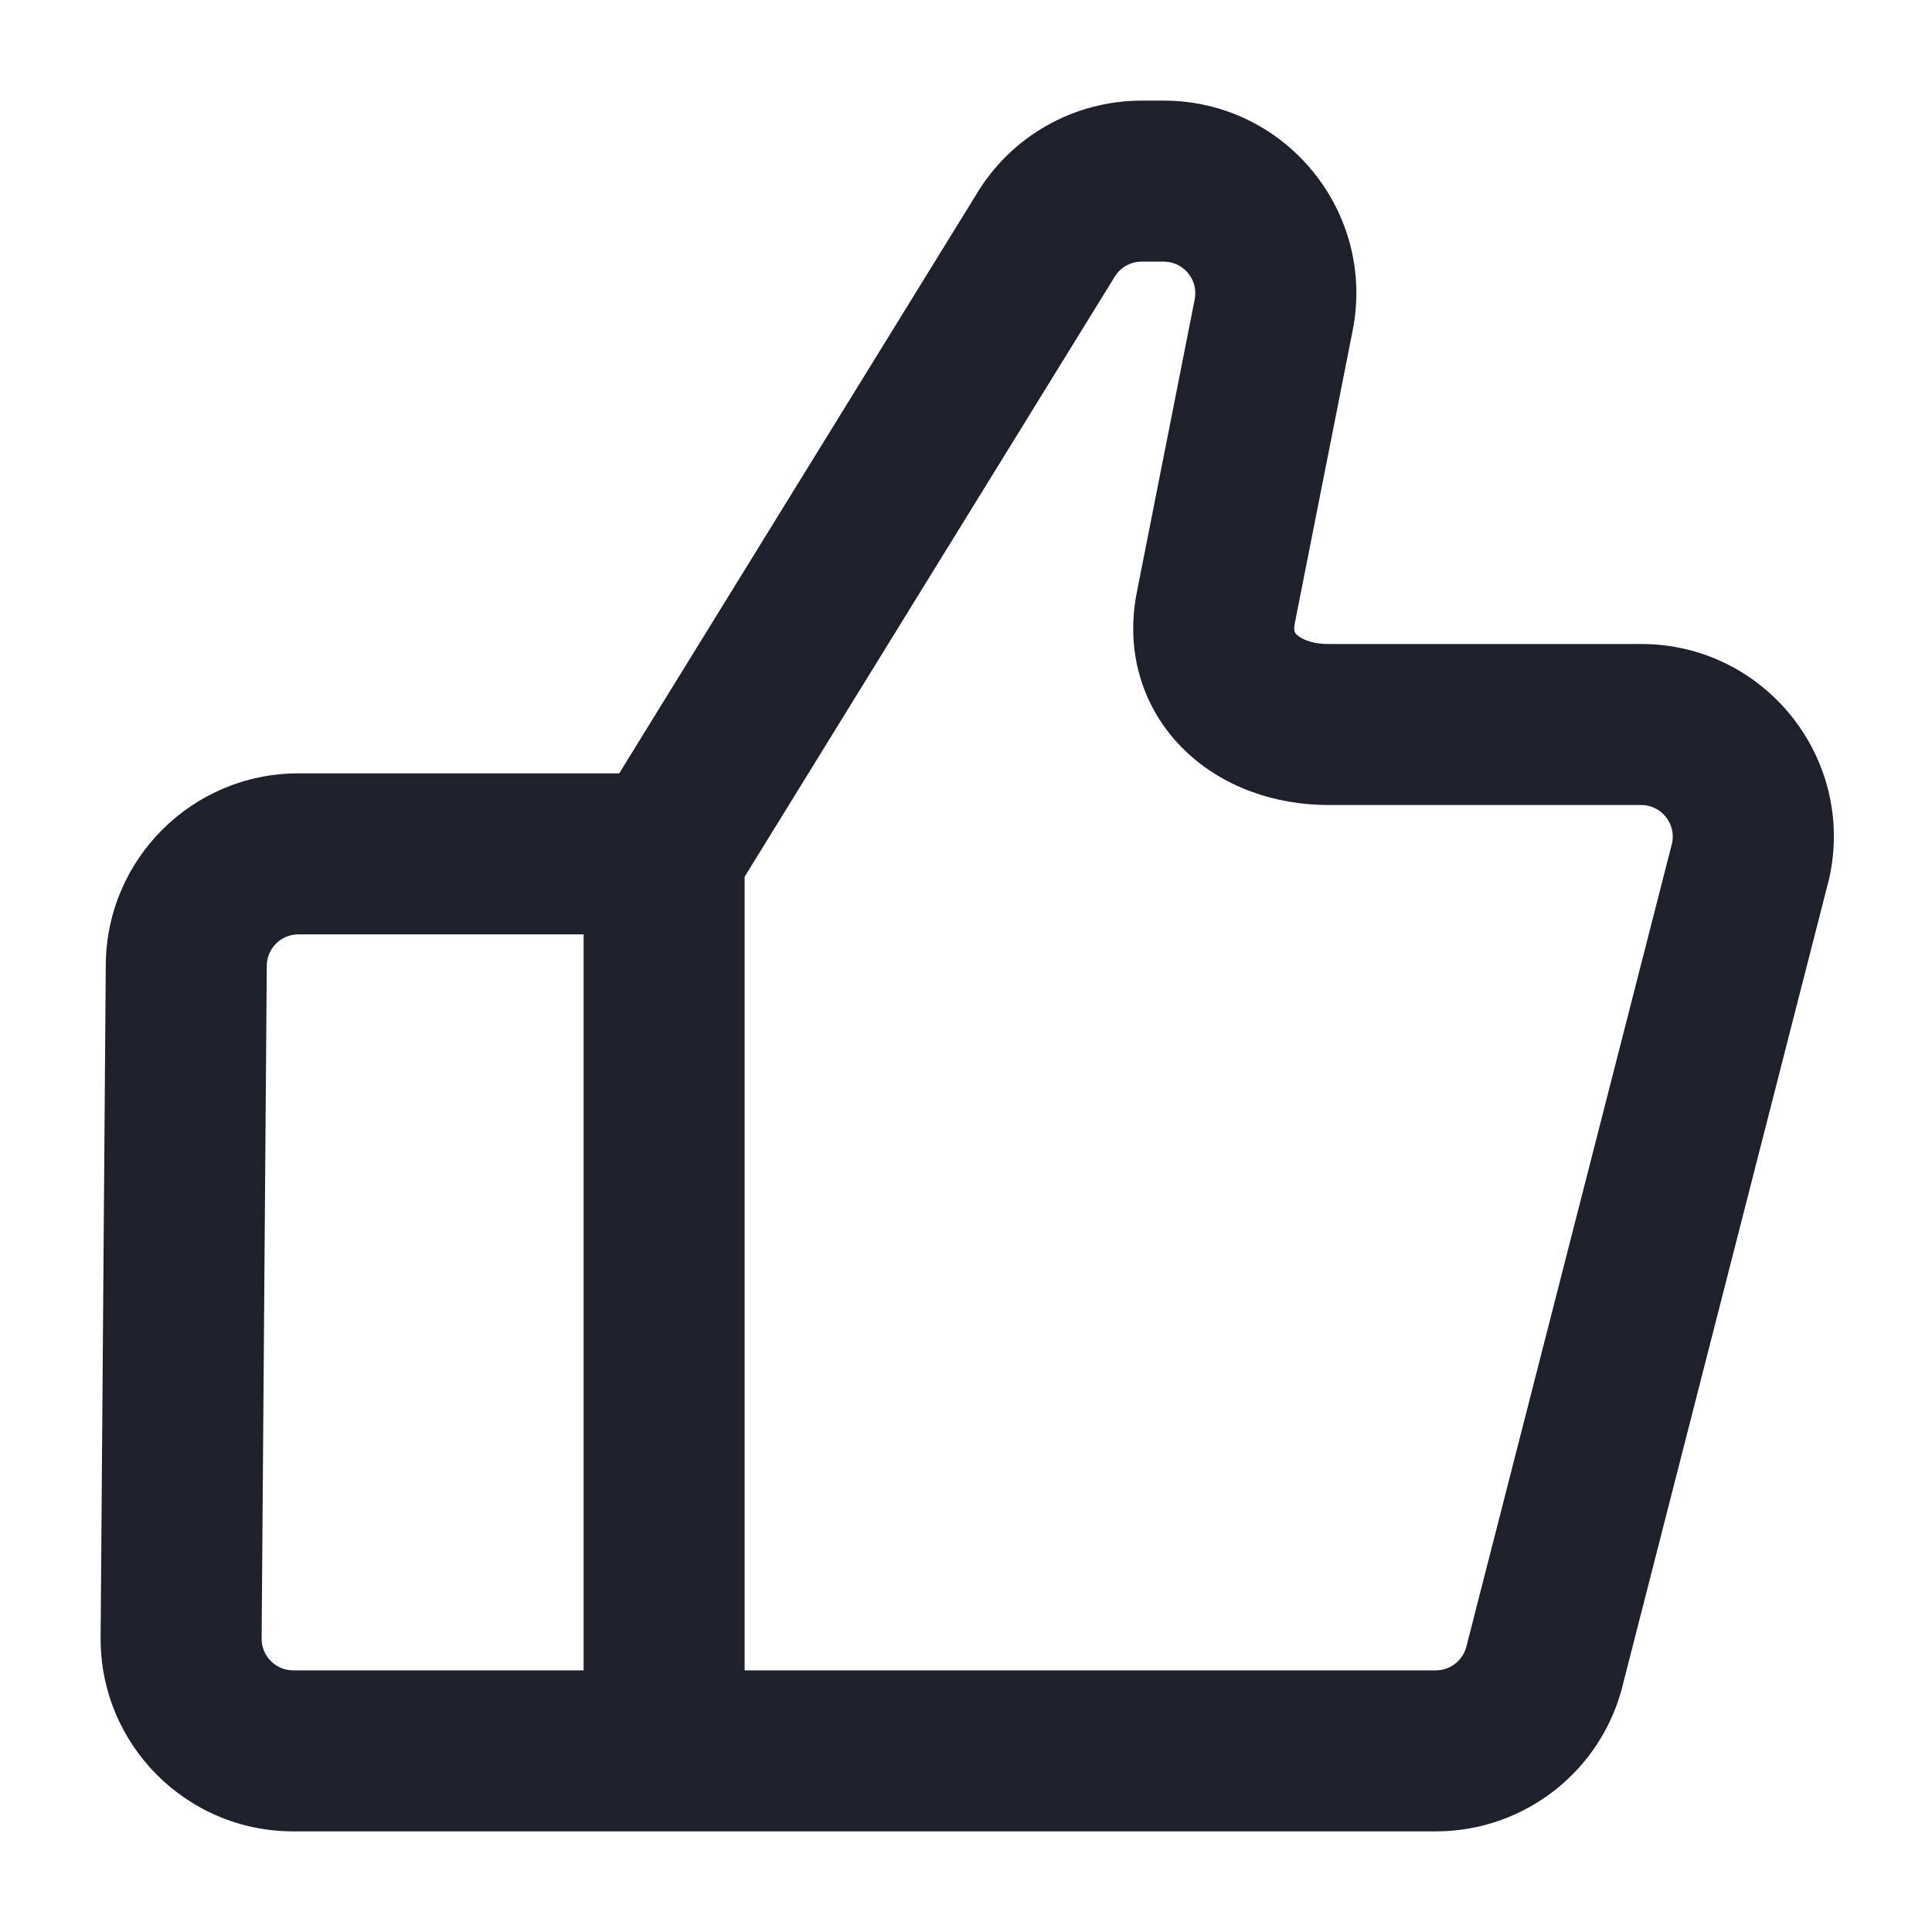
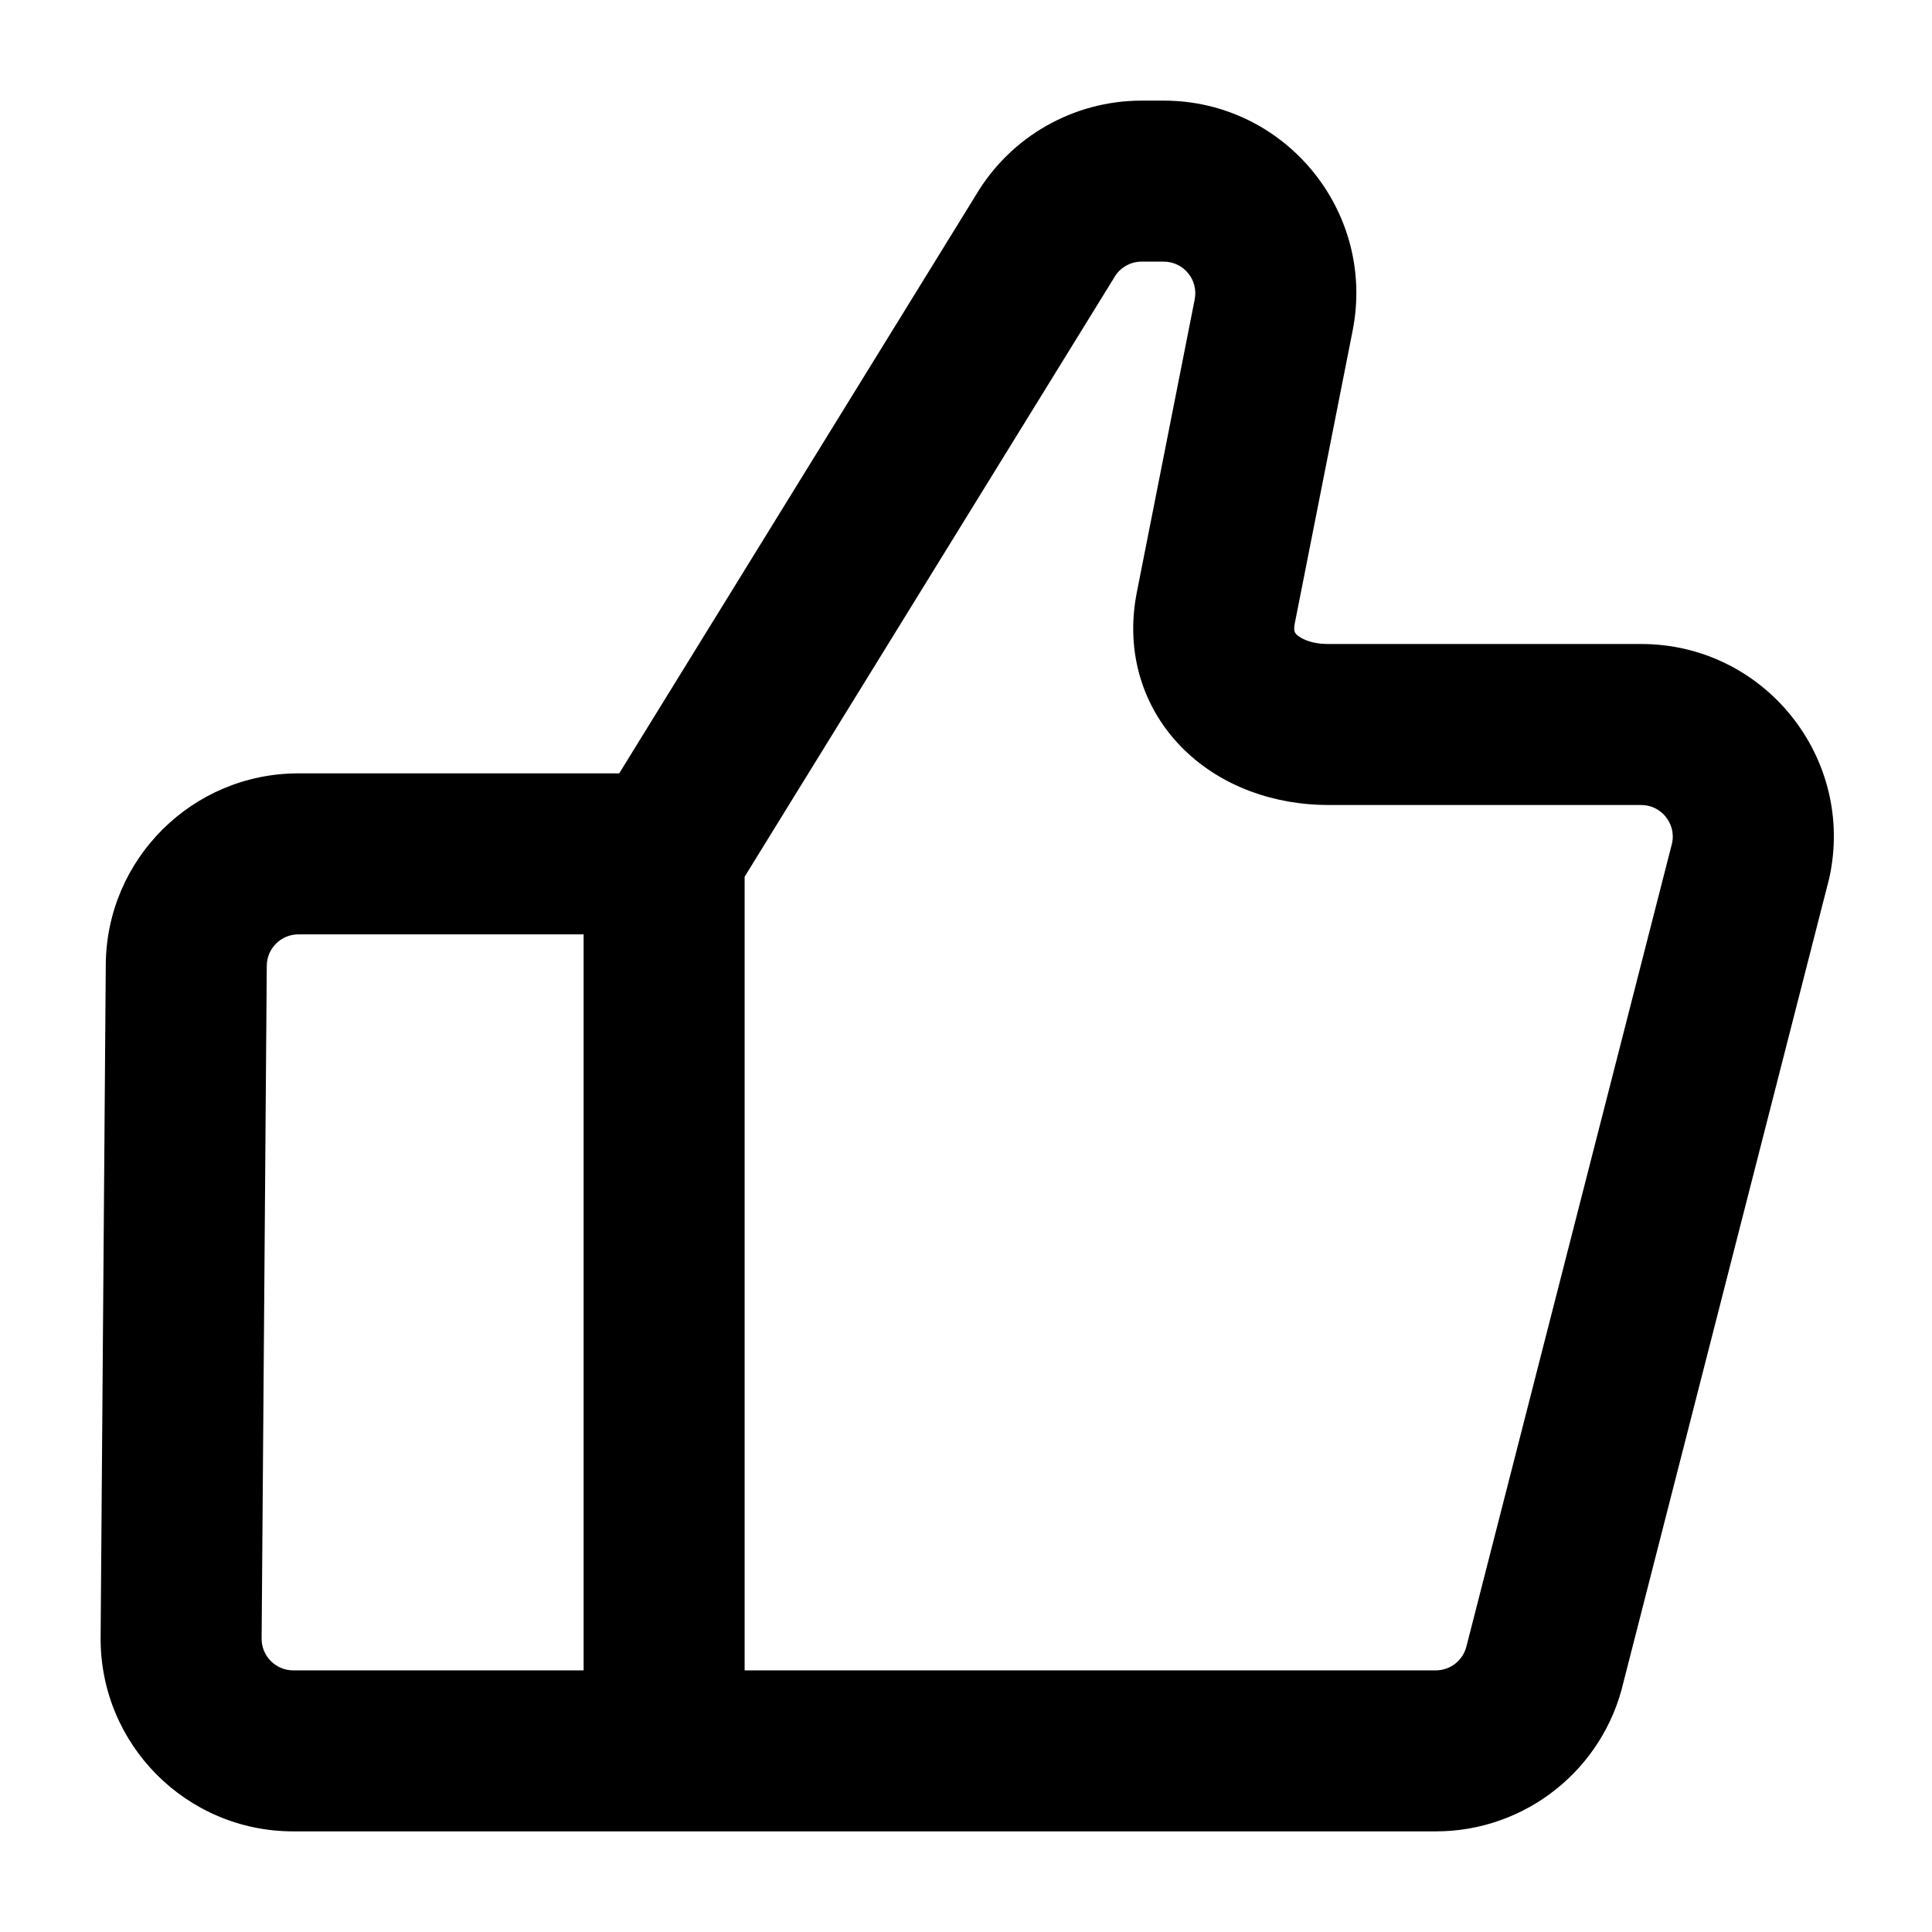
- <svg xmlns="http://www.w3.org/2000/svg" width="24" height="24" viewBox="0 0 24 24" fill="none">
-   <path fill-rule="evenodd" clip-rule="evenodd" d="M14.182 3.25C14.042 3.25 13.913 3.324 13.842 3.445L13.836 3.456L9.25 10.891V20.75H17.836C18.02 20.75 18.179 20.622 18.219 20.442L18.223 20.427L20.773 10.467C20.819 10.226 20.634 10 20.387 10H16.5C15.849 10 15.19 9.782 14.71 9.314C14.206 8.822 13.972 8.117 14.122 7.358L14.841 3.719C14.889 3.476 14.703 3.25 14.456 3.25H14.182ZM7.25 20.75V11.607H3.707C3.491 11.607 3.315 11.781 3.314 11.997C3.314 11.997 3.314 11.997 3.314 11.997L3.25 20.354C3.248 20.572 3.425 20.75 3.643 20.75H7.25ZM7.692 9.607L12.122 2.425C12.552 1.697 13.335 1.25 14.182 1.25H14.456C15.963 1.25 17.095 2.628 16.803 4.107L16.084 7.745C16.071 7.81 16.08 7.839 16.082 7.846C16.084 7.853 16.089 7.865 16.107 7.883C16.149 7.924 16.273 8 16.5 8H20.387C21.918 8 23.055 9.418 22.723 10.912L22.719 10.928L20.168 20.894C19.918 21.98 18.951 22.75 17.836 22.75H3.643C2.314 22.75 1.24 21.668 1.25 20.339C1.25 20.339 1.25 20.339 1.25 20.339L1.314 11.982C1.324 10.668 2.392 9.607 3.707 9.607H7.692Z" fill="#1E212C" />
+ <svg xmlns="http://www.w3.org/2000/svg" width="16" height="16" viewBox="0 0 24 24" fill="none">
+   <path fill-rule="evenodd" clip-rule="evenodd" d="M14.182 3.25C14.042 3.25 13.913 3.324 13.842 3.445L13.836 3.456L9.25 10.891V20.75H17.836C18.02 20.75 18.179 20.622 18.219 20.442L18.223 20.427L20.773 10.467C20.819 10.226 20.634 10 20.387 10H16.5C15.849 10 15.19 9.782 14.71 9.314C14.206 8.822 13.972 8.117 14.122 7.358L14.841 3.719C14.889 3.476 14.703 3.25 14.456 3.25H14.182ZM7.25 20.75V11.607H3.707C3.491 11.607 3.315 11.781 3.314 11.997C3.314 11.997 3.314 11.997 3.314 11.997L3.25 20.354C3.248 20.572 3.425 20.75 3.643 20.75H7.25ZM7.692 9.607L12.122 2.425C12.552 1.697 13.335 1.25 14.182 1.25H14.456C15.963 1.25 17.095 2.628 16.803 4.107L16.084 7.745C16.071 7.81 16.08 7.839 16.082 7.846C16.084 7.853 16.089 7.865 16.107 7.883C16.149 7.924 16.273 8 16.5 8H20.387C21.918 8 23.055 9.418 22.723 10.912L22.719 10.928L20.168 20.894C19.918 21.98 18.951 22.75 17.836 22.75H3.643C2.314 22.75 1.24 21.668 1.25 20.339C1.25 20.339 1.25 20.339 1.25 20.339L1.314 11.982C1.324 10.668 2.392 9.607 3.707 9.607H7.692Z" fill="#000" />
</svg>
